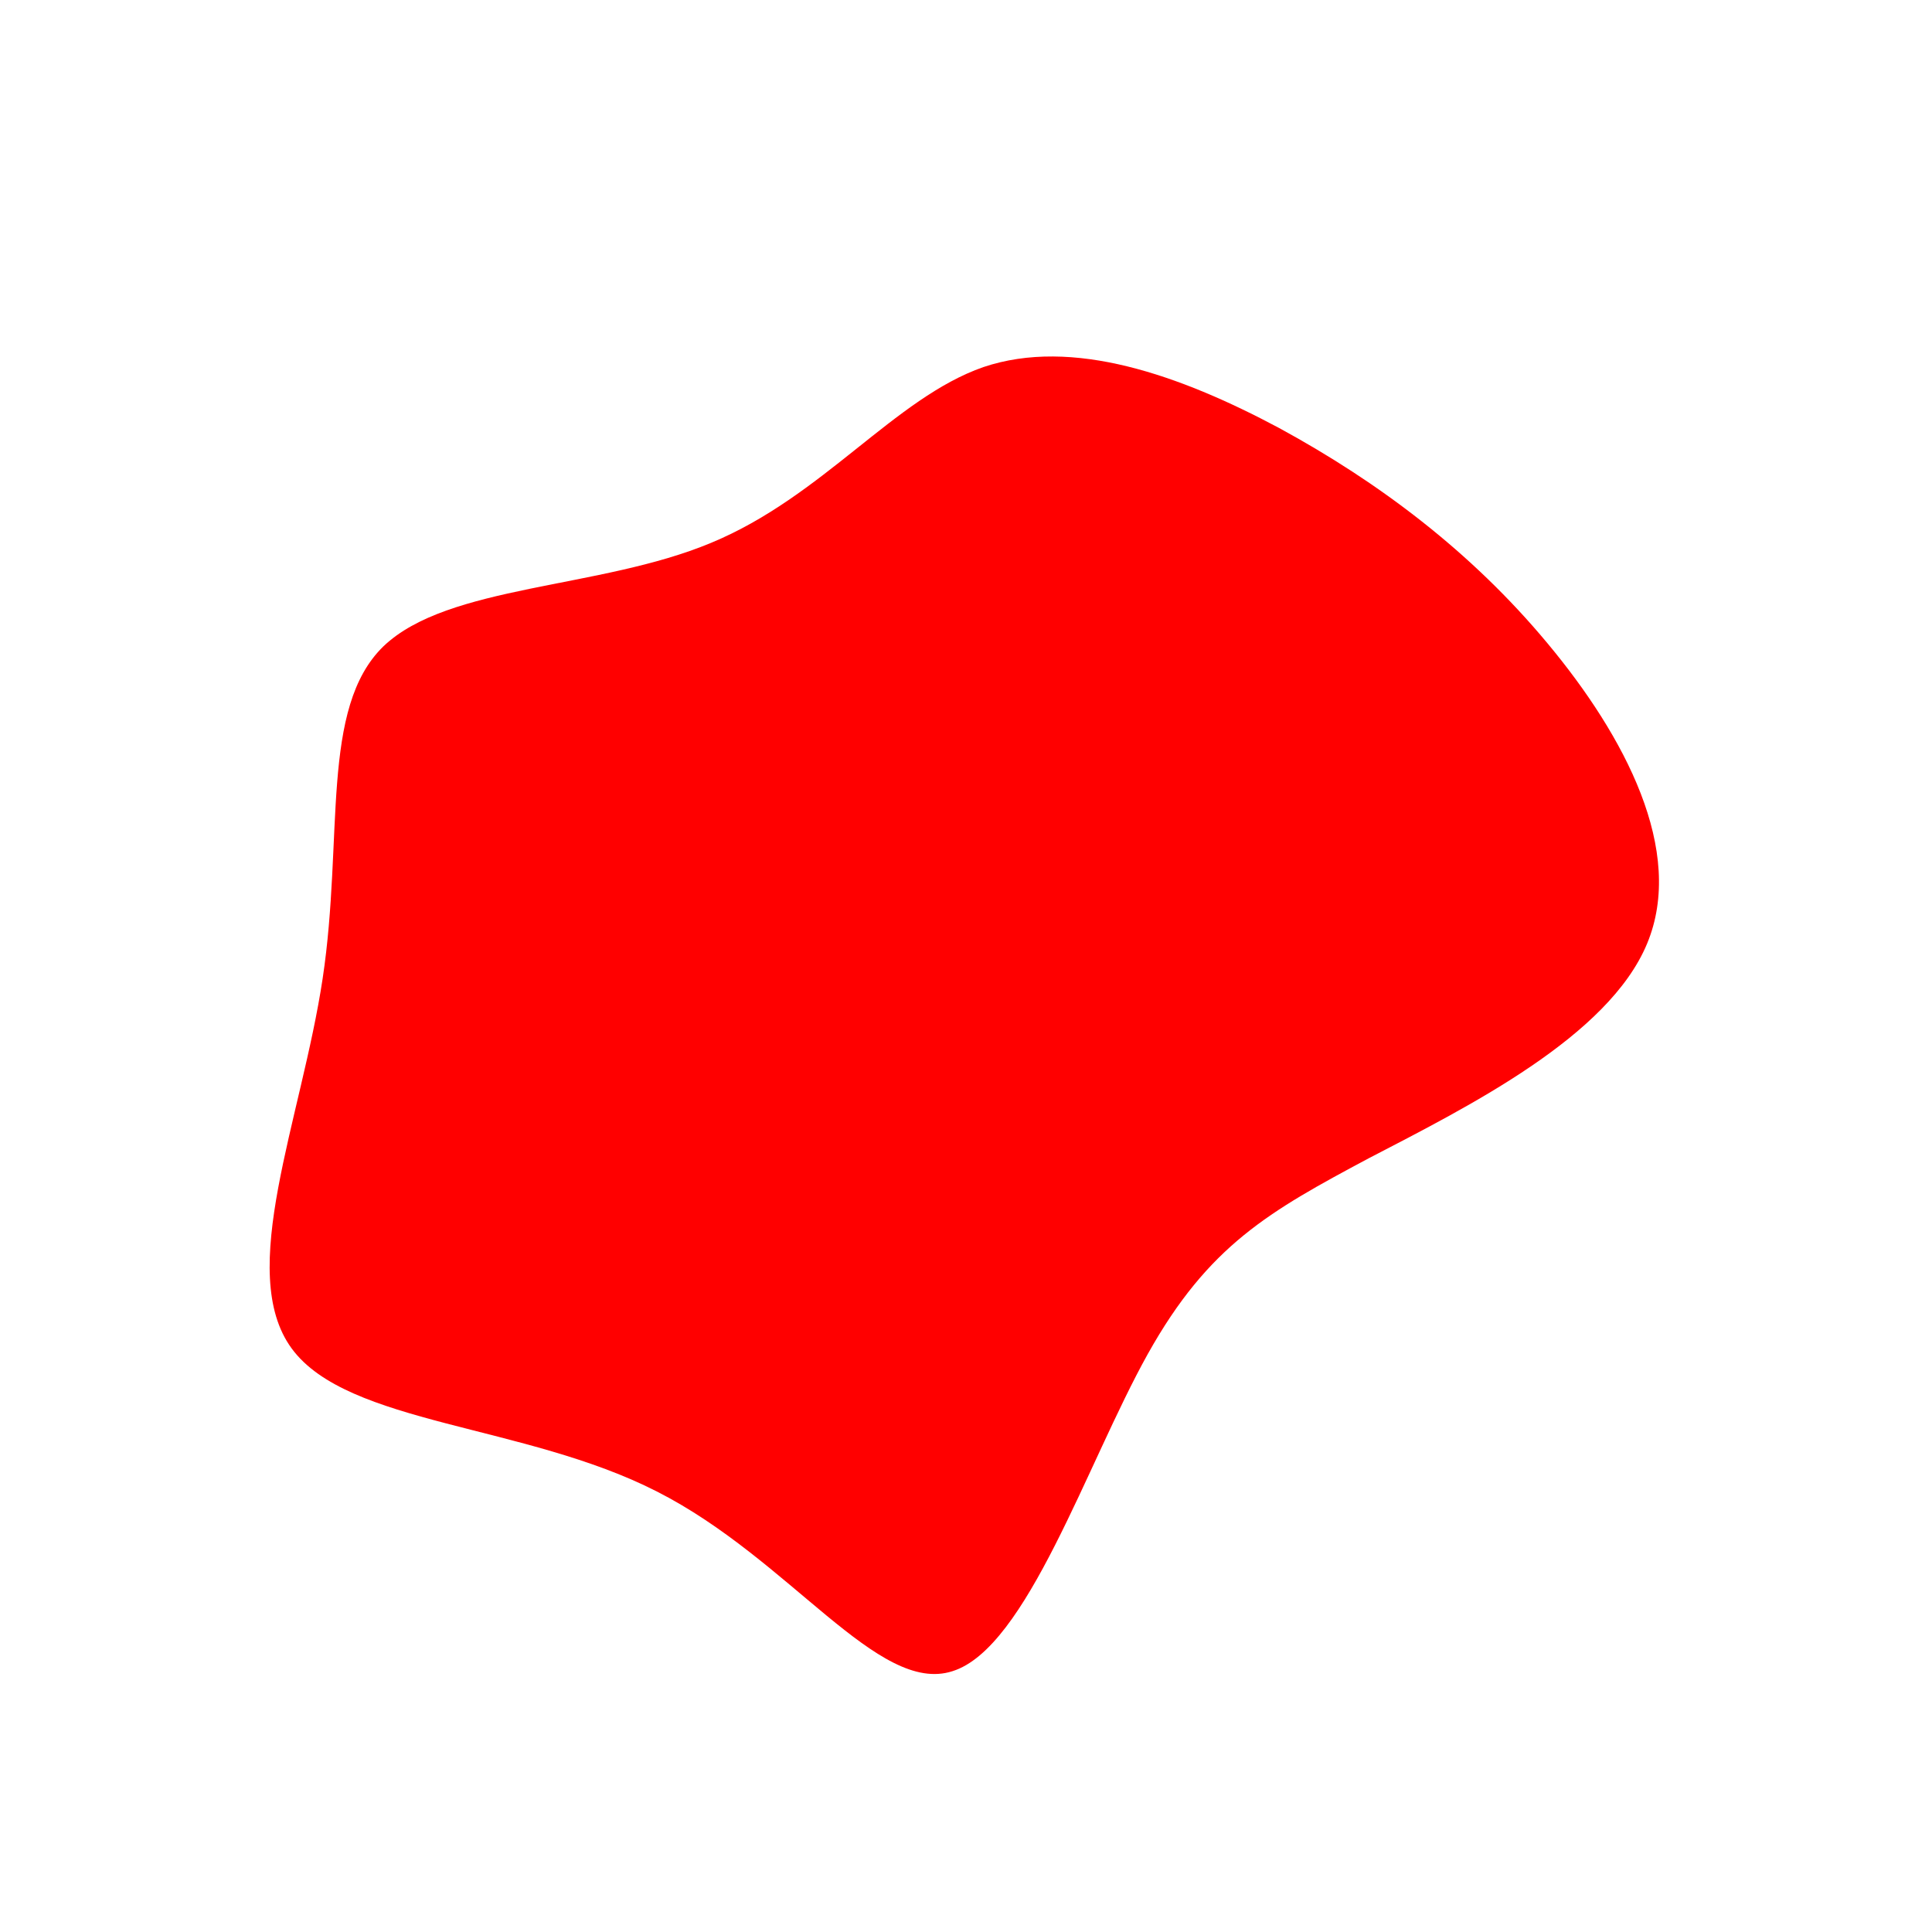
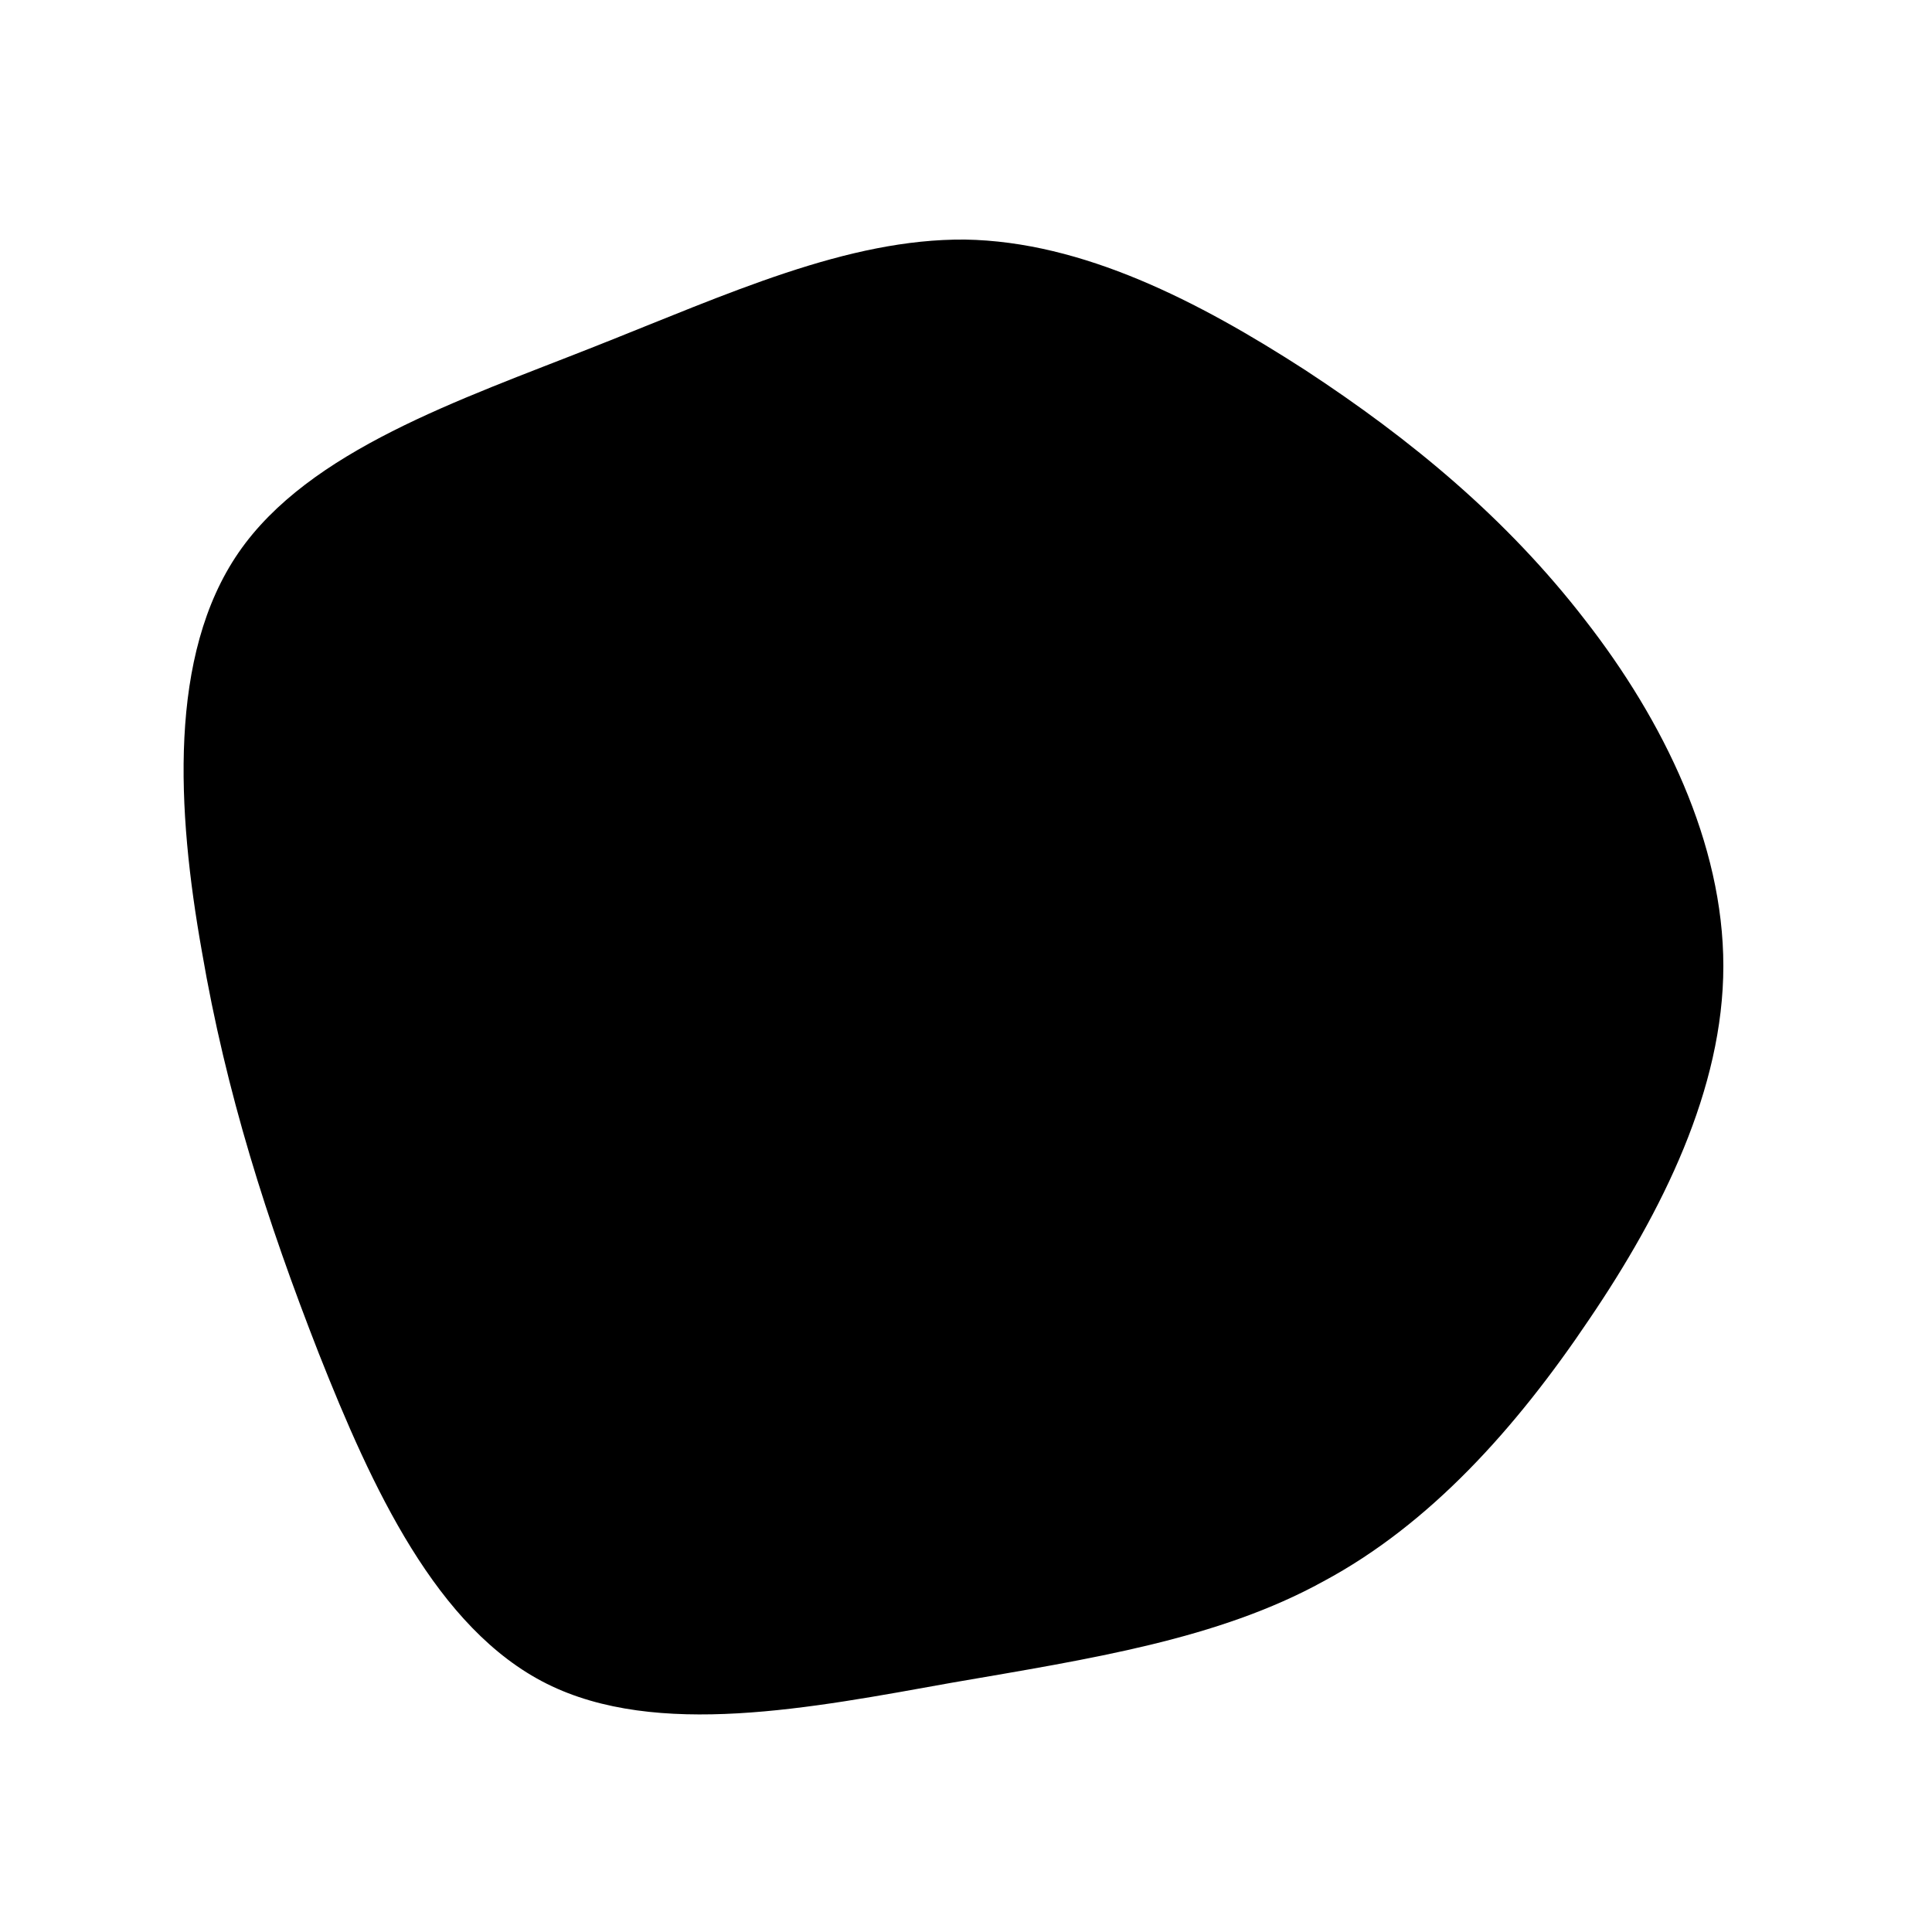
- <svg xmlns="http://www.w3.org/2000/svg" width="200" height="200" viewBox="0 0 200 200">
-   <path fill="red" d="M32.4,-55.7C42.7,-50.1,52.3,-42.9,60.2,-33.4C68.2,-23.8,74.5,-11.9,70.5,-2.3C66.5,7.3,52.1,14.5,41.7,19.9C31.4,25.4,25.1,28.9,18.8,40.2C12.5,51.5,6.3,70.6,-1.4,73C-9.1,75.5,-18.2,61.4,-32,54.4C-45.7,47.4,-64,47.5,-69.8,39.6C-75.6,31.7,-68.8,15.9,-66.6,1.3C-64.4,-13.3,-66.9,-26.7,-60.3,-33.1C-53.6,-39.5,-37.9,-39,-26.4,-43.8C-14.8,-48.6,-7.4,-58.8,1.8,-62C11,-65.1,22.1,-61.2,32.4,-55.7Z" transform="translate(100 100)" />
+ <svg xmlns="http://www.w3.org/2000/svg" viewBox="0 0 200 200">
+   <path fill="currentColor" d="M35.1,-61.7C46.1,-54.5,56,-46.3,64.1,-35.8C72.2,-25.4,78.4,-12.7,78.4,0C78.4,12.7,72.1,25.4,64.5,36.6C56.9,47.9,48,57.8,37,63.7C26.1,69.7,13,71.7,-1.5,74.2C-16,76.8,-32,80,-43.4,74.3C-54.8,68.6,-61.5,54,-67,40.1C-72.4,26.3,-76.6,13.1,-79.1,-1.5C-81.7,-16.1,-82.6,-32.2,-75.3,-42.8C-68,-53.4,-52.4,-58.6,-38.5,-64.1C-24.6,-69.6,-12.3,-75.3,-0.1,-75.2C12.1,-75,24.1,-68.8,35.1,-61.7Z" transform="translate(100 100)" />
</svg>
